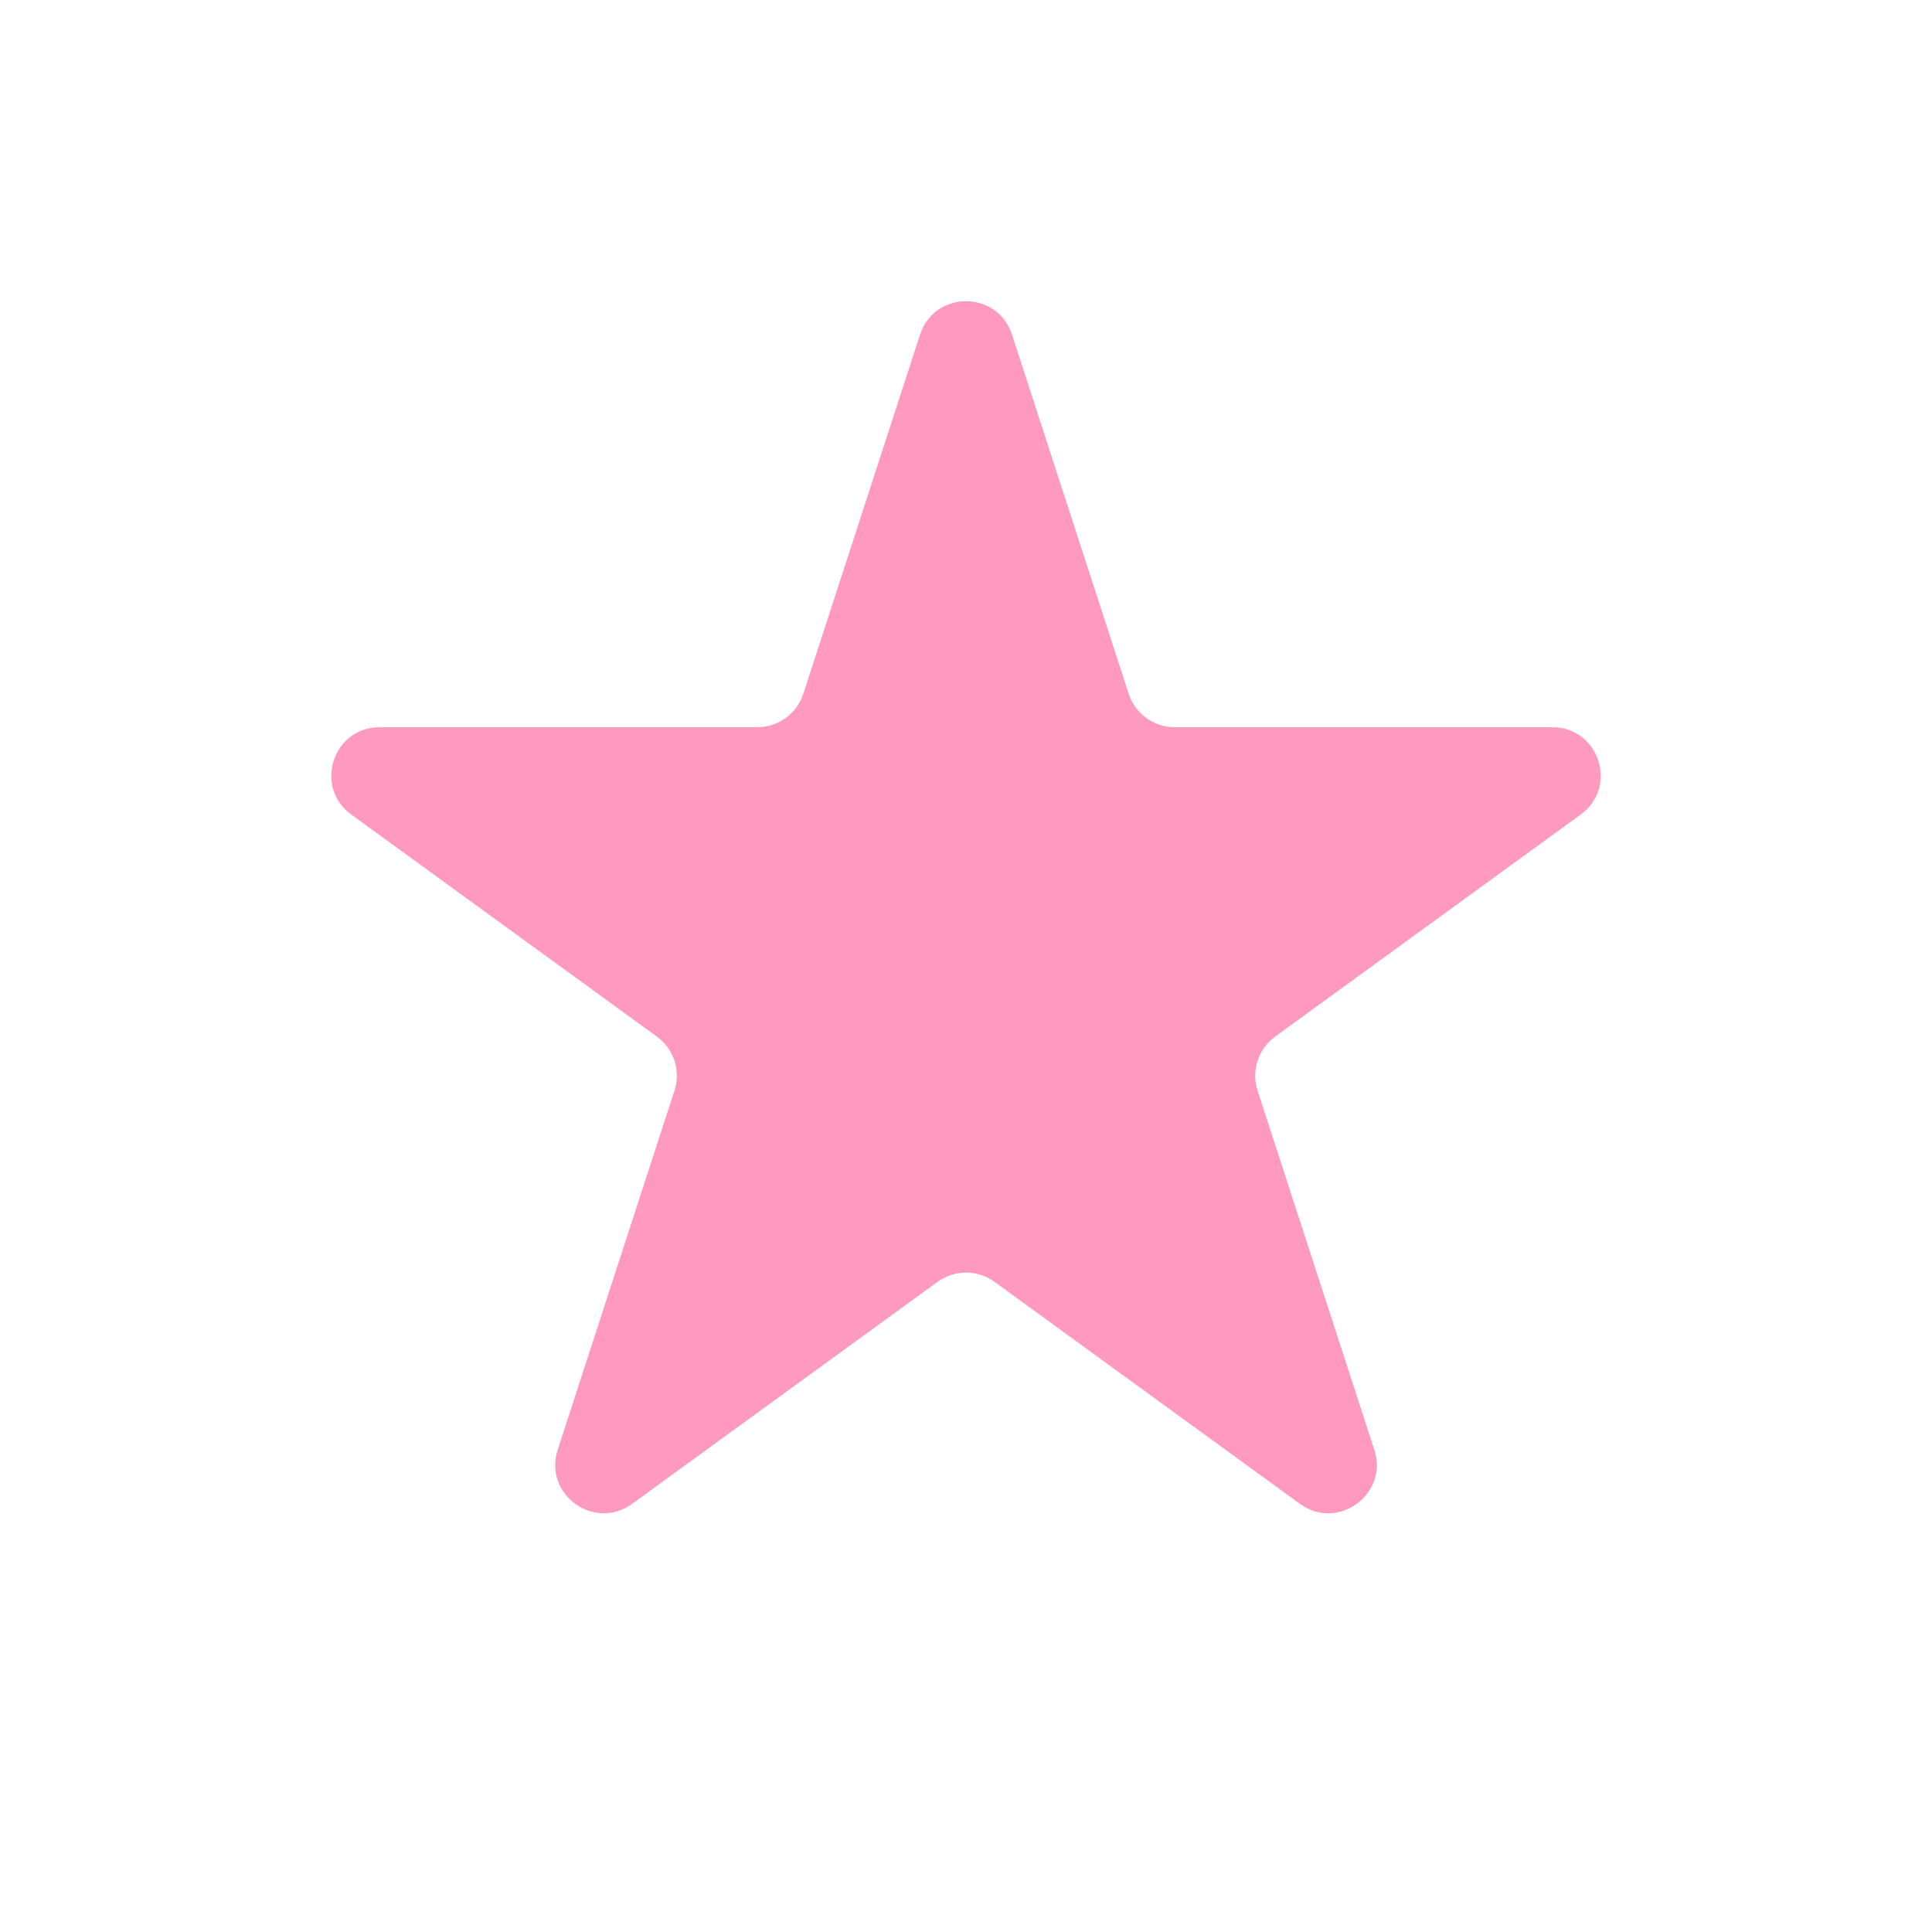
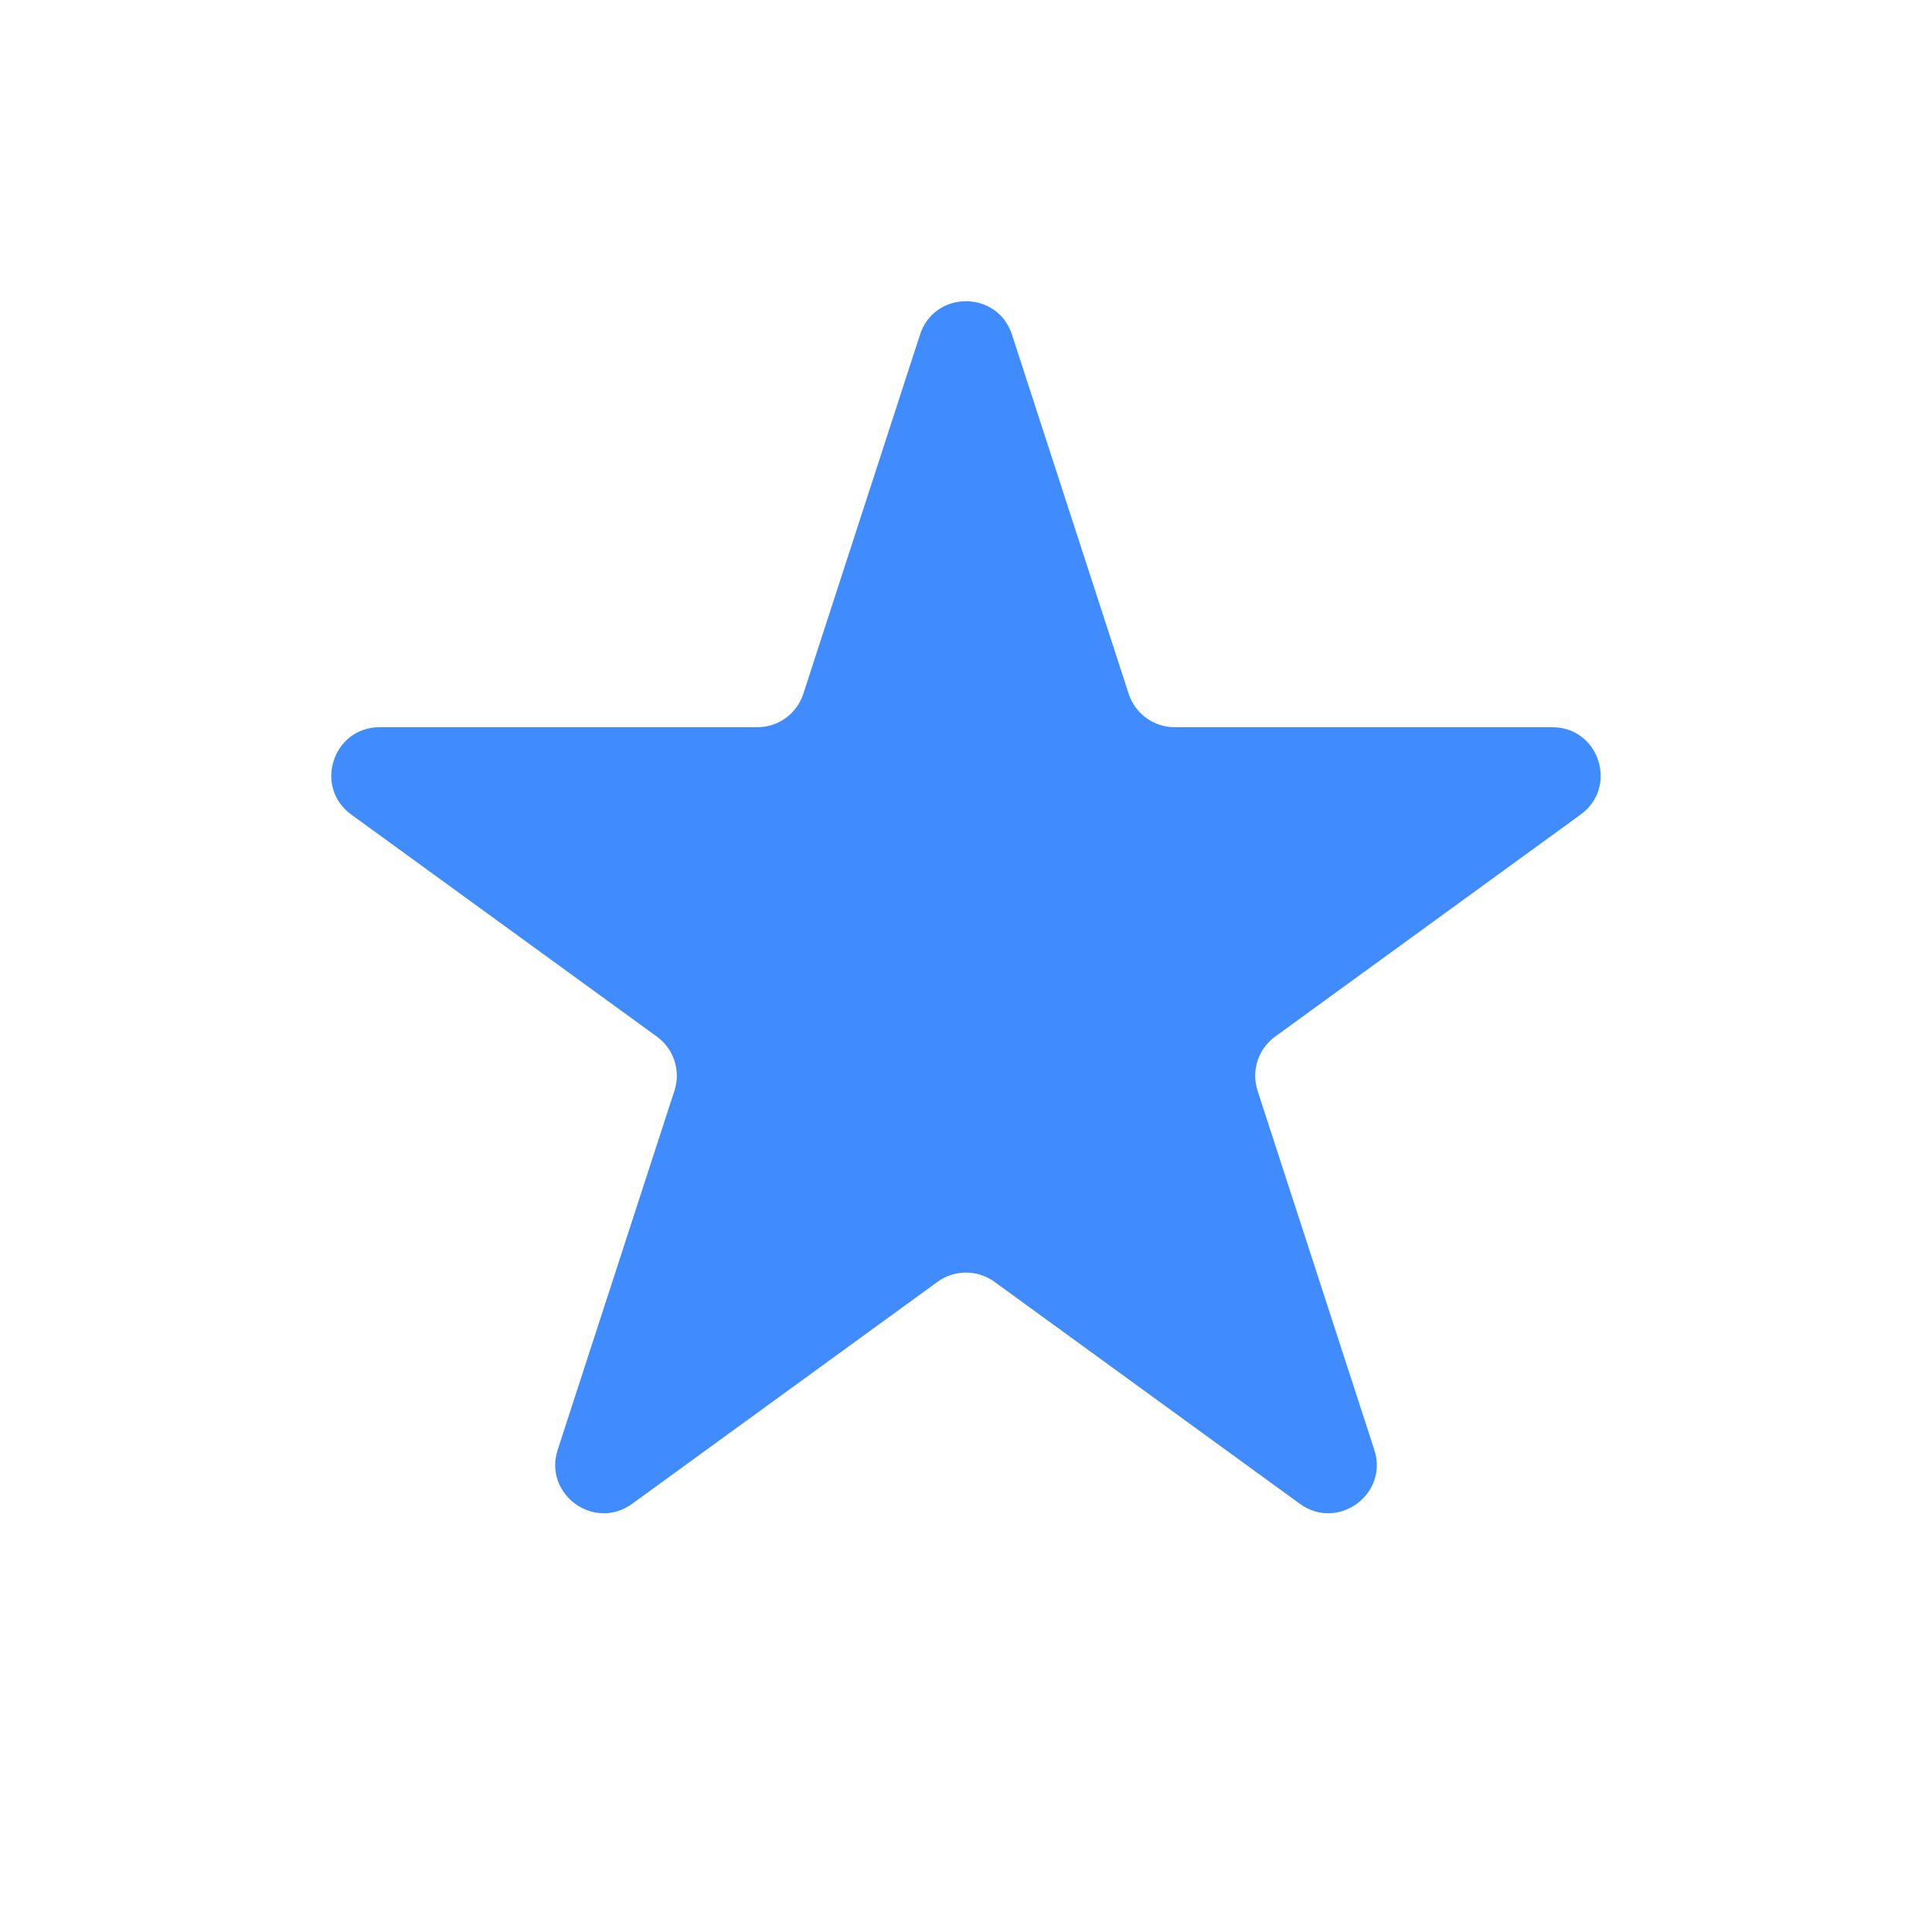
<svg xmlns="http://www.w3.org/2000/svg" width="20" height="20" viewBox="0 0 20 20" fill="none">
-   <path d="M9.524 3.464C9.674 3.003 10.326 3.003 10.476 3.464L11.684 7.182C11.751 7.388 11.943 7.528 12.159 7.528H16.07C16.554 7.528 16.755 8.148 16.363 8.432L13.2 10.731C13.025 10.858 12.951 11.084 13.018 11.29L14.227 15.009C14.376 15.469 13.849 15.852 13.457 15.568L10.294 13.269C10.119 13.142 9.881 13.142 9.706 13.269L6.543 15.568C6.151 15.852 5.624 15.469 5.773 15.009L6.982 11.29C7.049 11.084 6.975 10.858 6.8 10.731L3.636 8.432C3.245 8.148 3.446 7.528 3.93 7.528H7.841C8.057 7.528 8.249 7.388 8.316 7.182L9.524 3.464Z" fill="#FF99BE" />
+   <path d="M9.524 3.464C9.674 3.003 10.326 3.003 10.476 3.464L11.684 7.182C11.751 7.388 11.943 7.528 12.159 7.528H16.07C16.554 7.528 16.755 8.148 16.363 8.432L13.2 10.731C13.025 10.858 12.951 11.084 13.018 11.29L14.227 15.009C14.376 15.469 13.849 15.852 13.457 15.568L10.294 13.269C10.119 13.142 9.881 13.142 9.706 13.269L6.543 15.568C6.151 15.852 5.624 15.469 5.773 15.009L6.982 11.29C7.049 11.084 6.975 10.858 6.8 10.731L3.636 8.432C3.245 8.148 3.446 7.528 3.93 7.528H7.841C8.057 7.528 8.249 7.388 8.316 7.182L9.524 3.464Z" fill="#408CFF" />
</svg>
